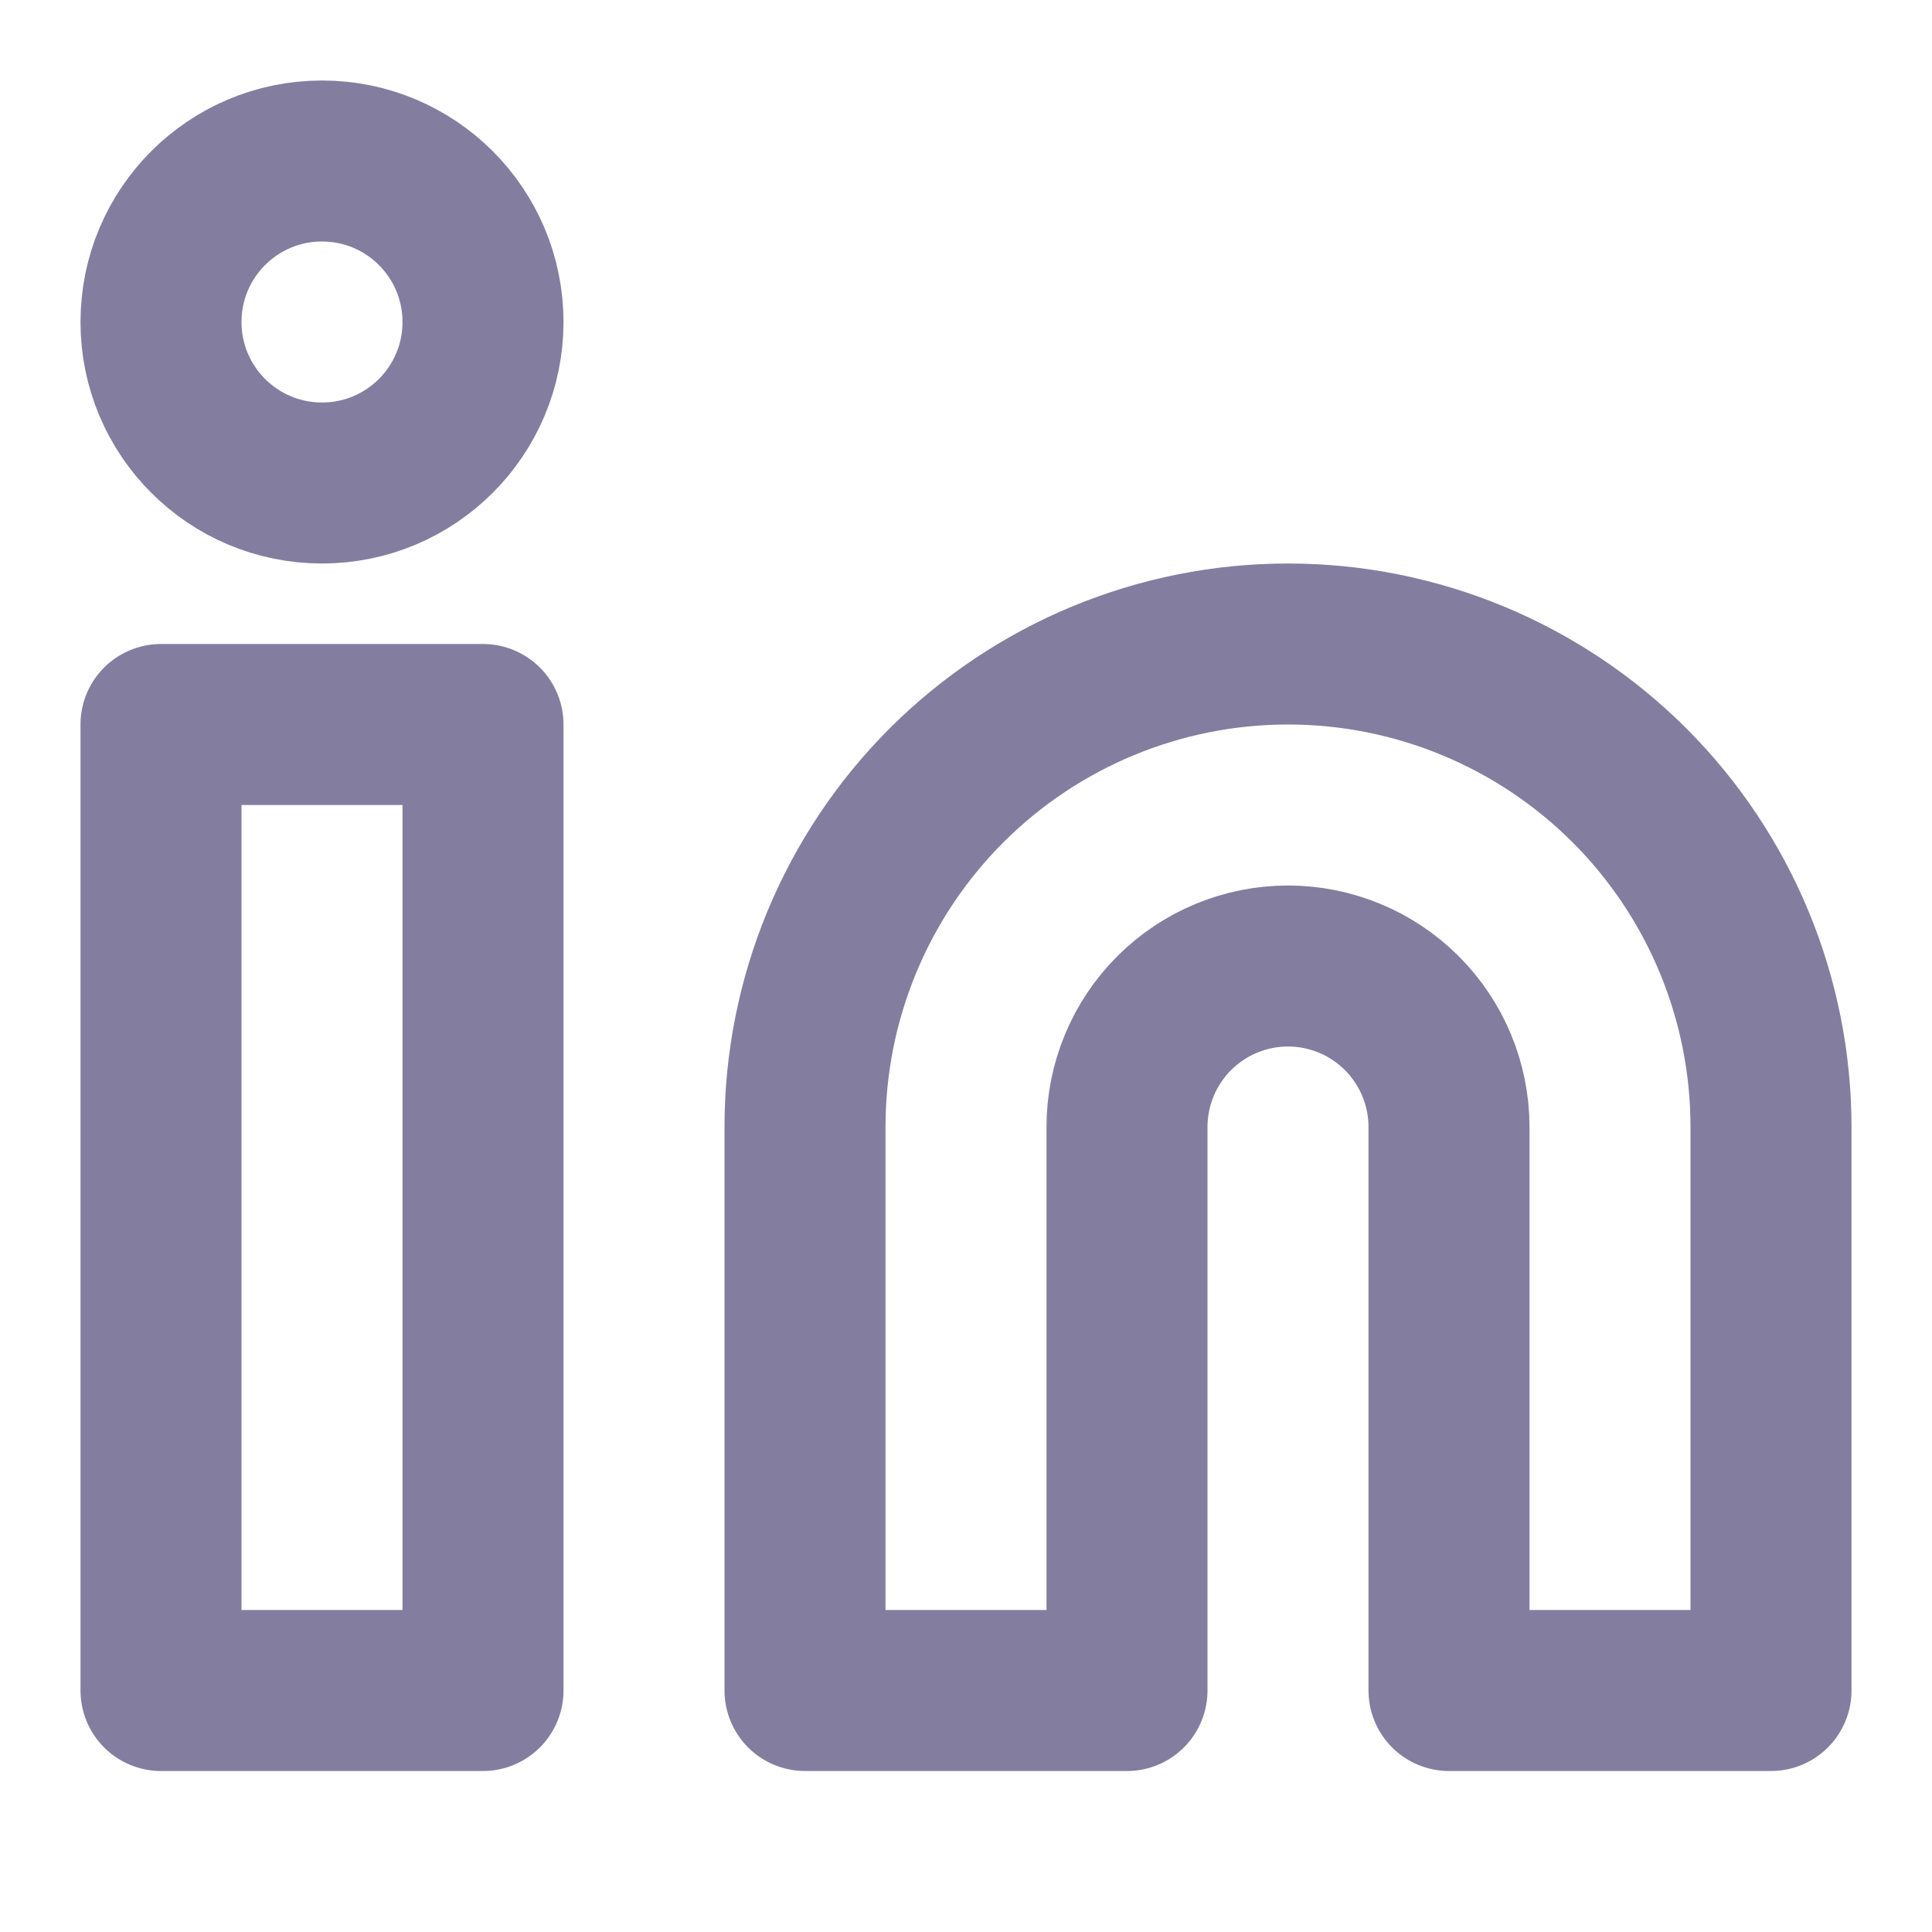
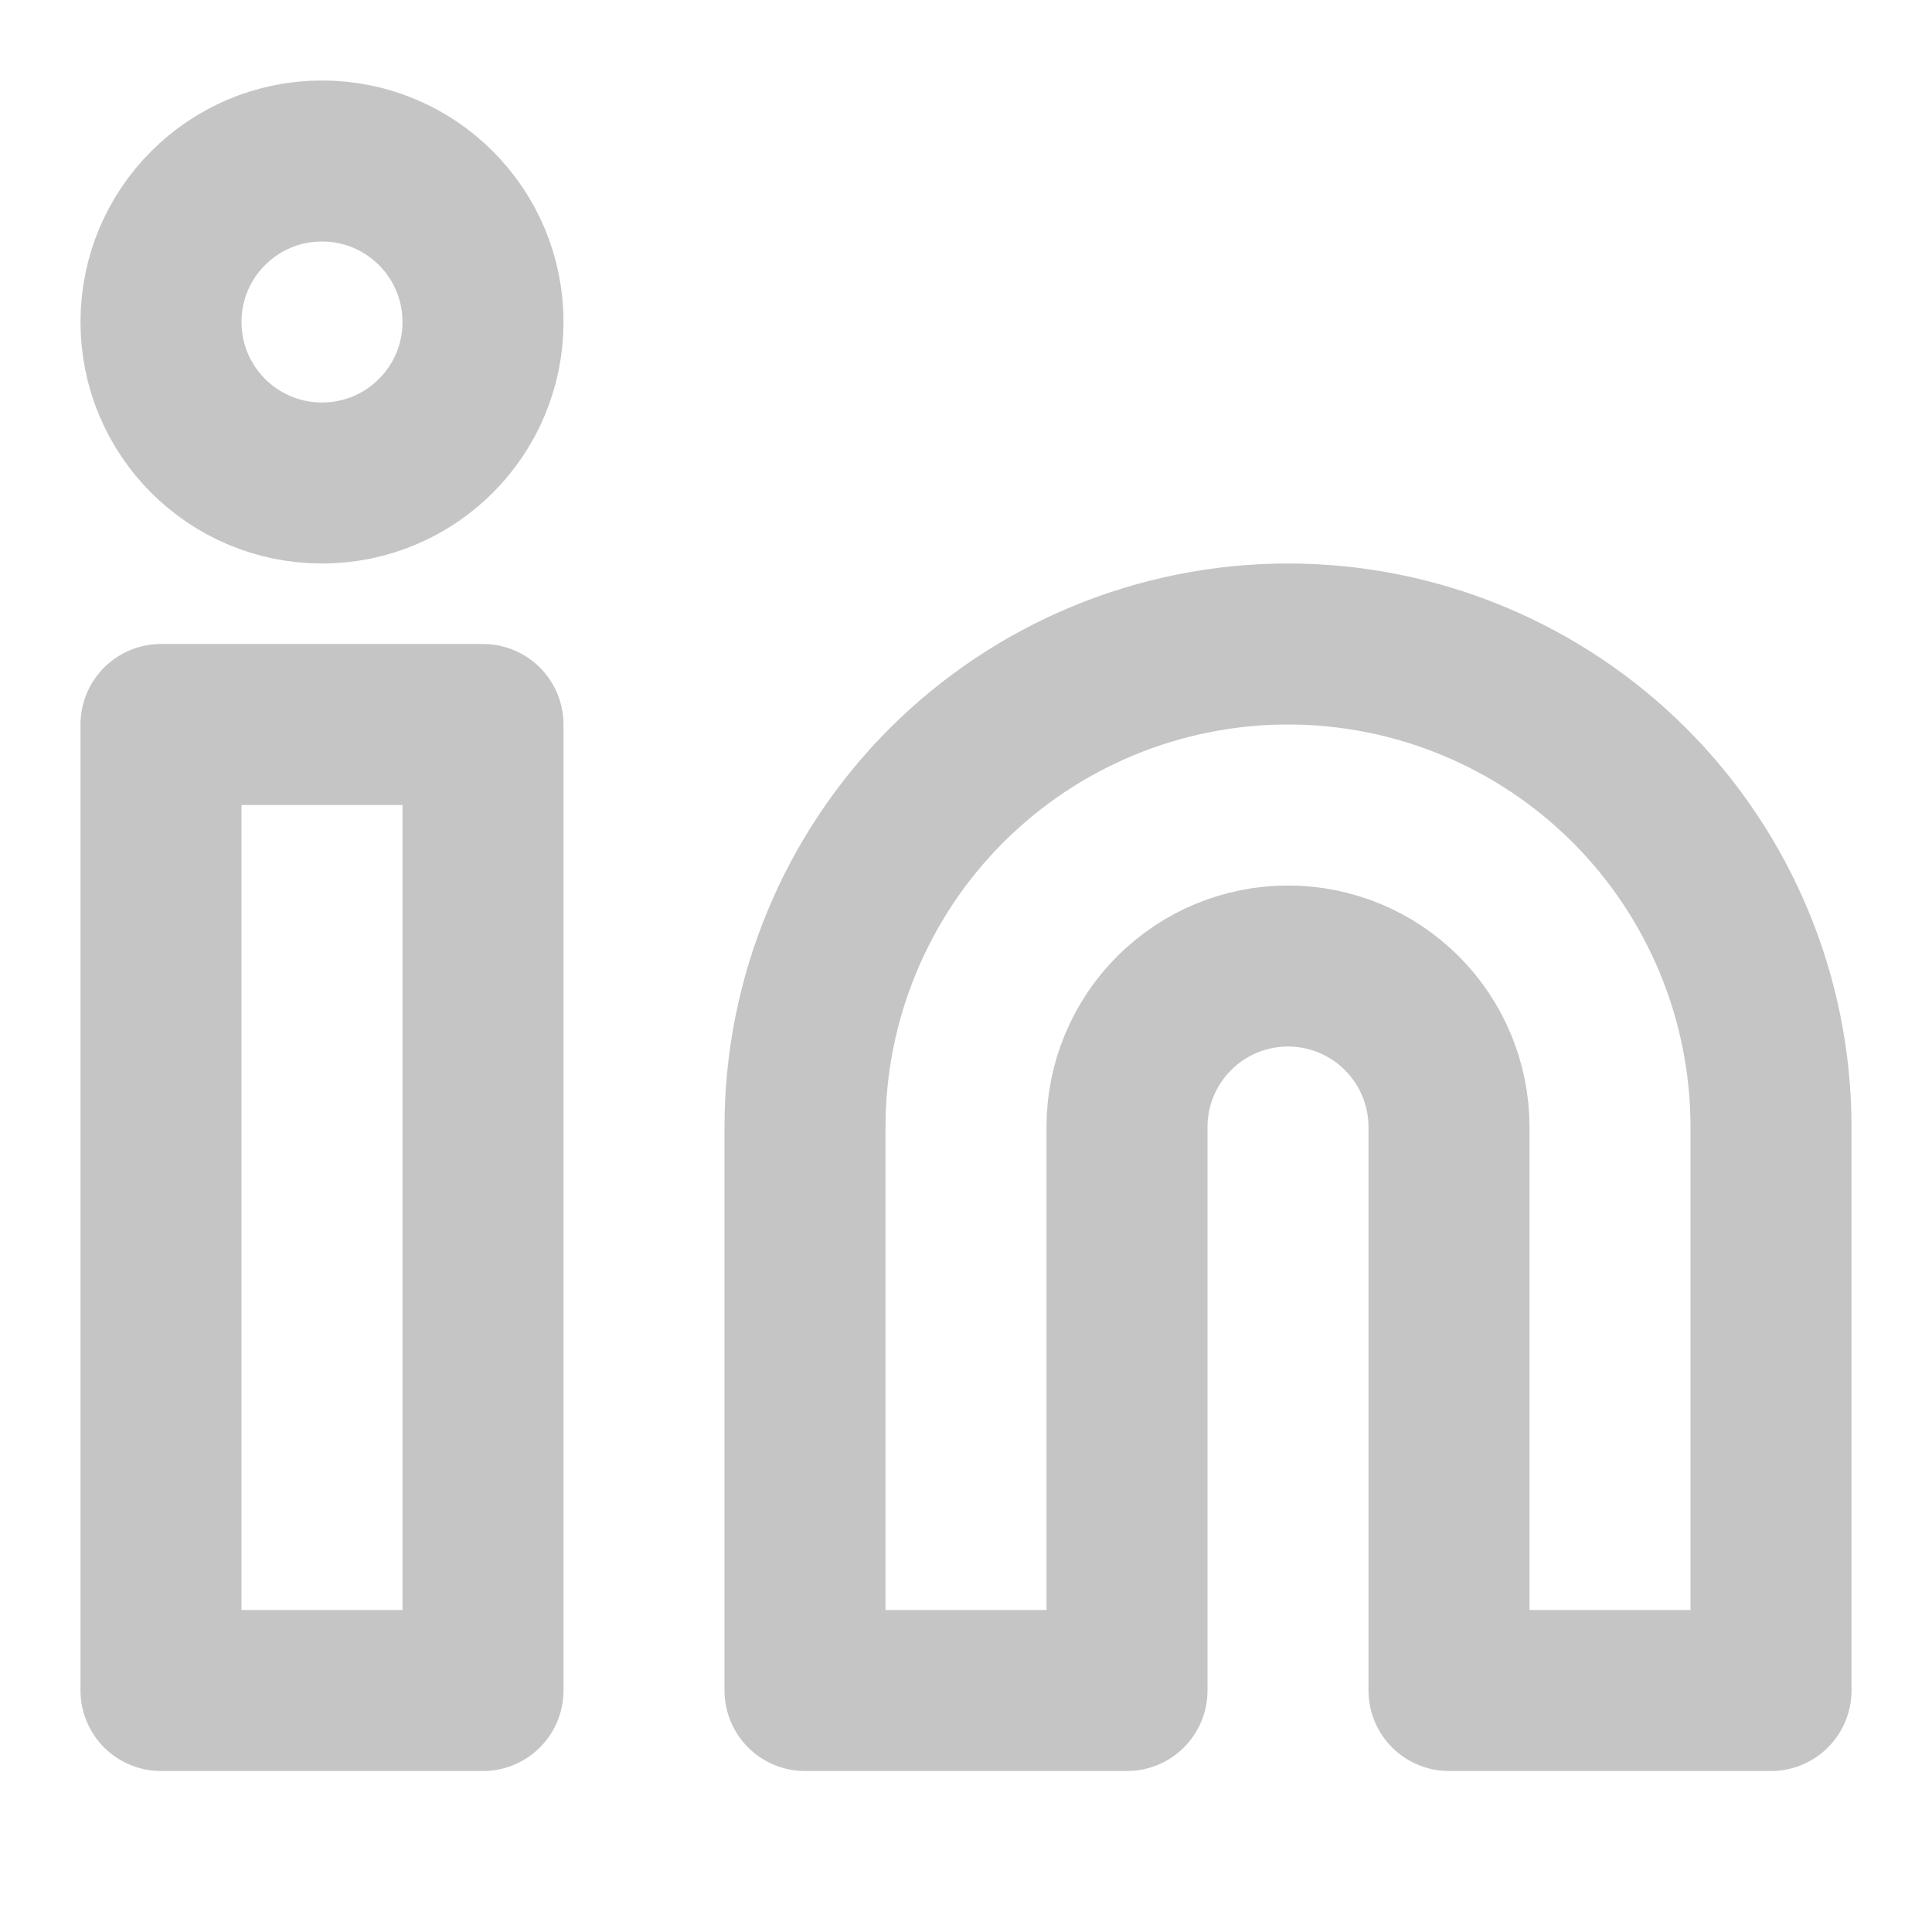
<svg xmlns="http://www.w3.org/2000/svg" width="24" height="24" viewBox="0 0 24 24" fill="none">
-   <path d="M16 8C17.591 8 19.117 8.632 20.243 9.757C21.368 10.883 22 12.409 22 14V21H18V14C18 13.47 17.789 12.961 17.414 12.586C17.039 12.211 16.53 12 16 12C15.47 12 14.961 12.211 14.586 12.586C14.211 12.961 14 13.47 14 14V21H10V14C10 12.409 10.632 10.883 11.757 9.757C12.883 8.632 14.409 8 16 8V8Z" stroke="#837E9F" stroke-width="2" stroke-linecap="round" stroke-linejoin="round" />
-   <path d="M6 9H2V21H6V9Z" stroke="#837E9F" stroke-width="2" stroke-linecap="round" stroke-linejoin="round" />
-   <path d="M4 6C5.105 6 6 5.105 6 4C6 2.895 5.105 2 4 2C2.895 2 2 2.895 2 4C2 5.105 2.895 6 4 6Z" stroke="#837E9F" stroke-width="2" stroke-linecap="round" stroke-linejoin="round" />
+   <path d="M16 8C17.591 8 19.117 8.632 20.243 9.757C21.368 10.883 22 12.409 22 14V21H18V14C18 13.47 17.789 12.961 17.414 12.586C17.039 12.211 16.53 12 16 12C15.47 12 14.961 12.211 14.586 12.586C14.211 12.961 14 13.47 14 14V21H10V14C10 12.409 10.632 10.883 11.757 9.757C12.883 8.632 14.409 8 16 8V8Z" stroke="#c5c5c5" stroke-width="2" stroke-linecap="round" stroke-linejoin="round" />
+   <path d="M6 9H2V21H6V9Z" stroke="#c5c5c5" stroke-width="2" stroke-linecap="round" stroke-linejoin="round" />
+   <path d="M4 6C5.105 6 6 5.105 6 4C6 2.895 5.105 2 4 2C2.895 2 2 2.895 2 4C2 5.105 2.895 6 4 6Z" stroke="#c5c5c5" stroke-width="2" stroke-linecap="round" stroke-linejoin="round" />
</svg>
